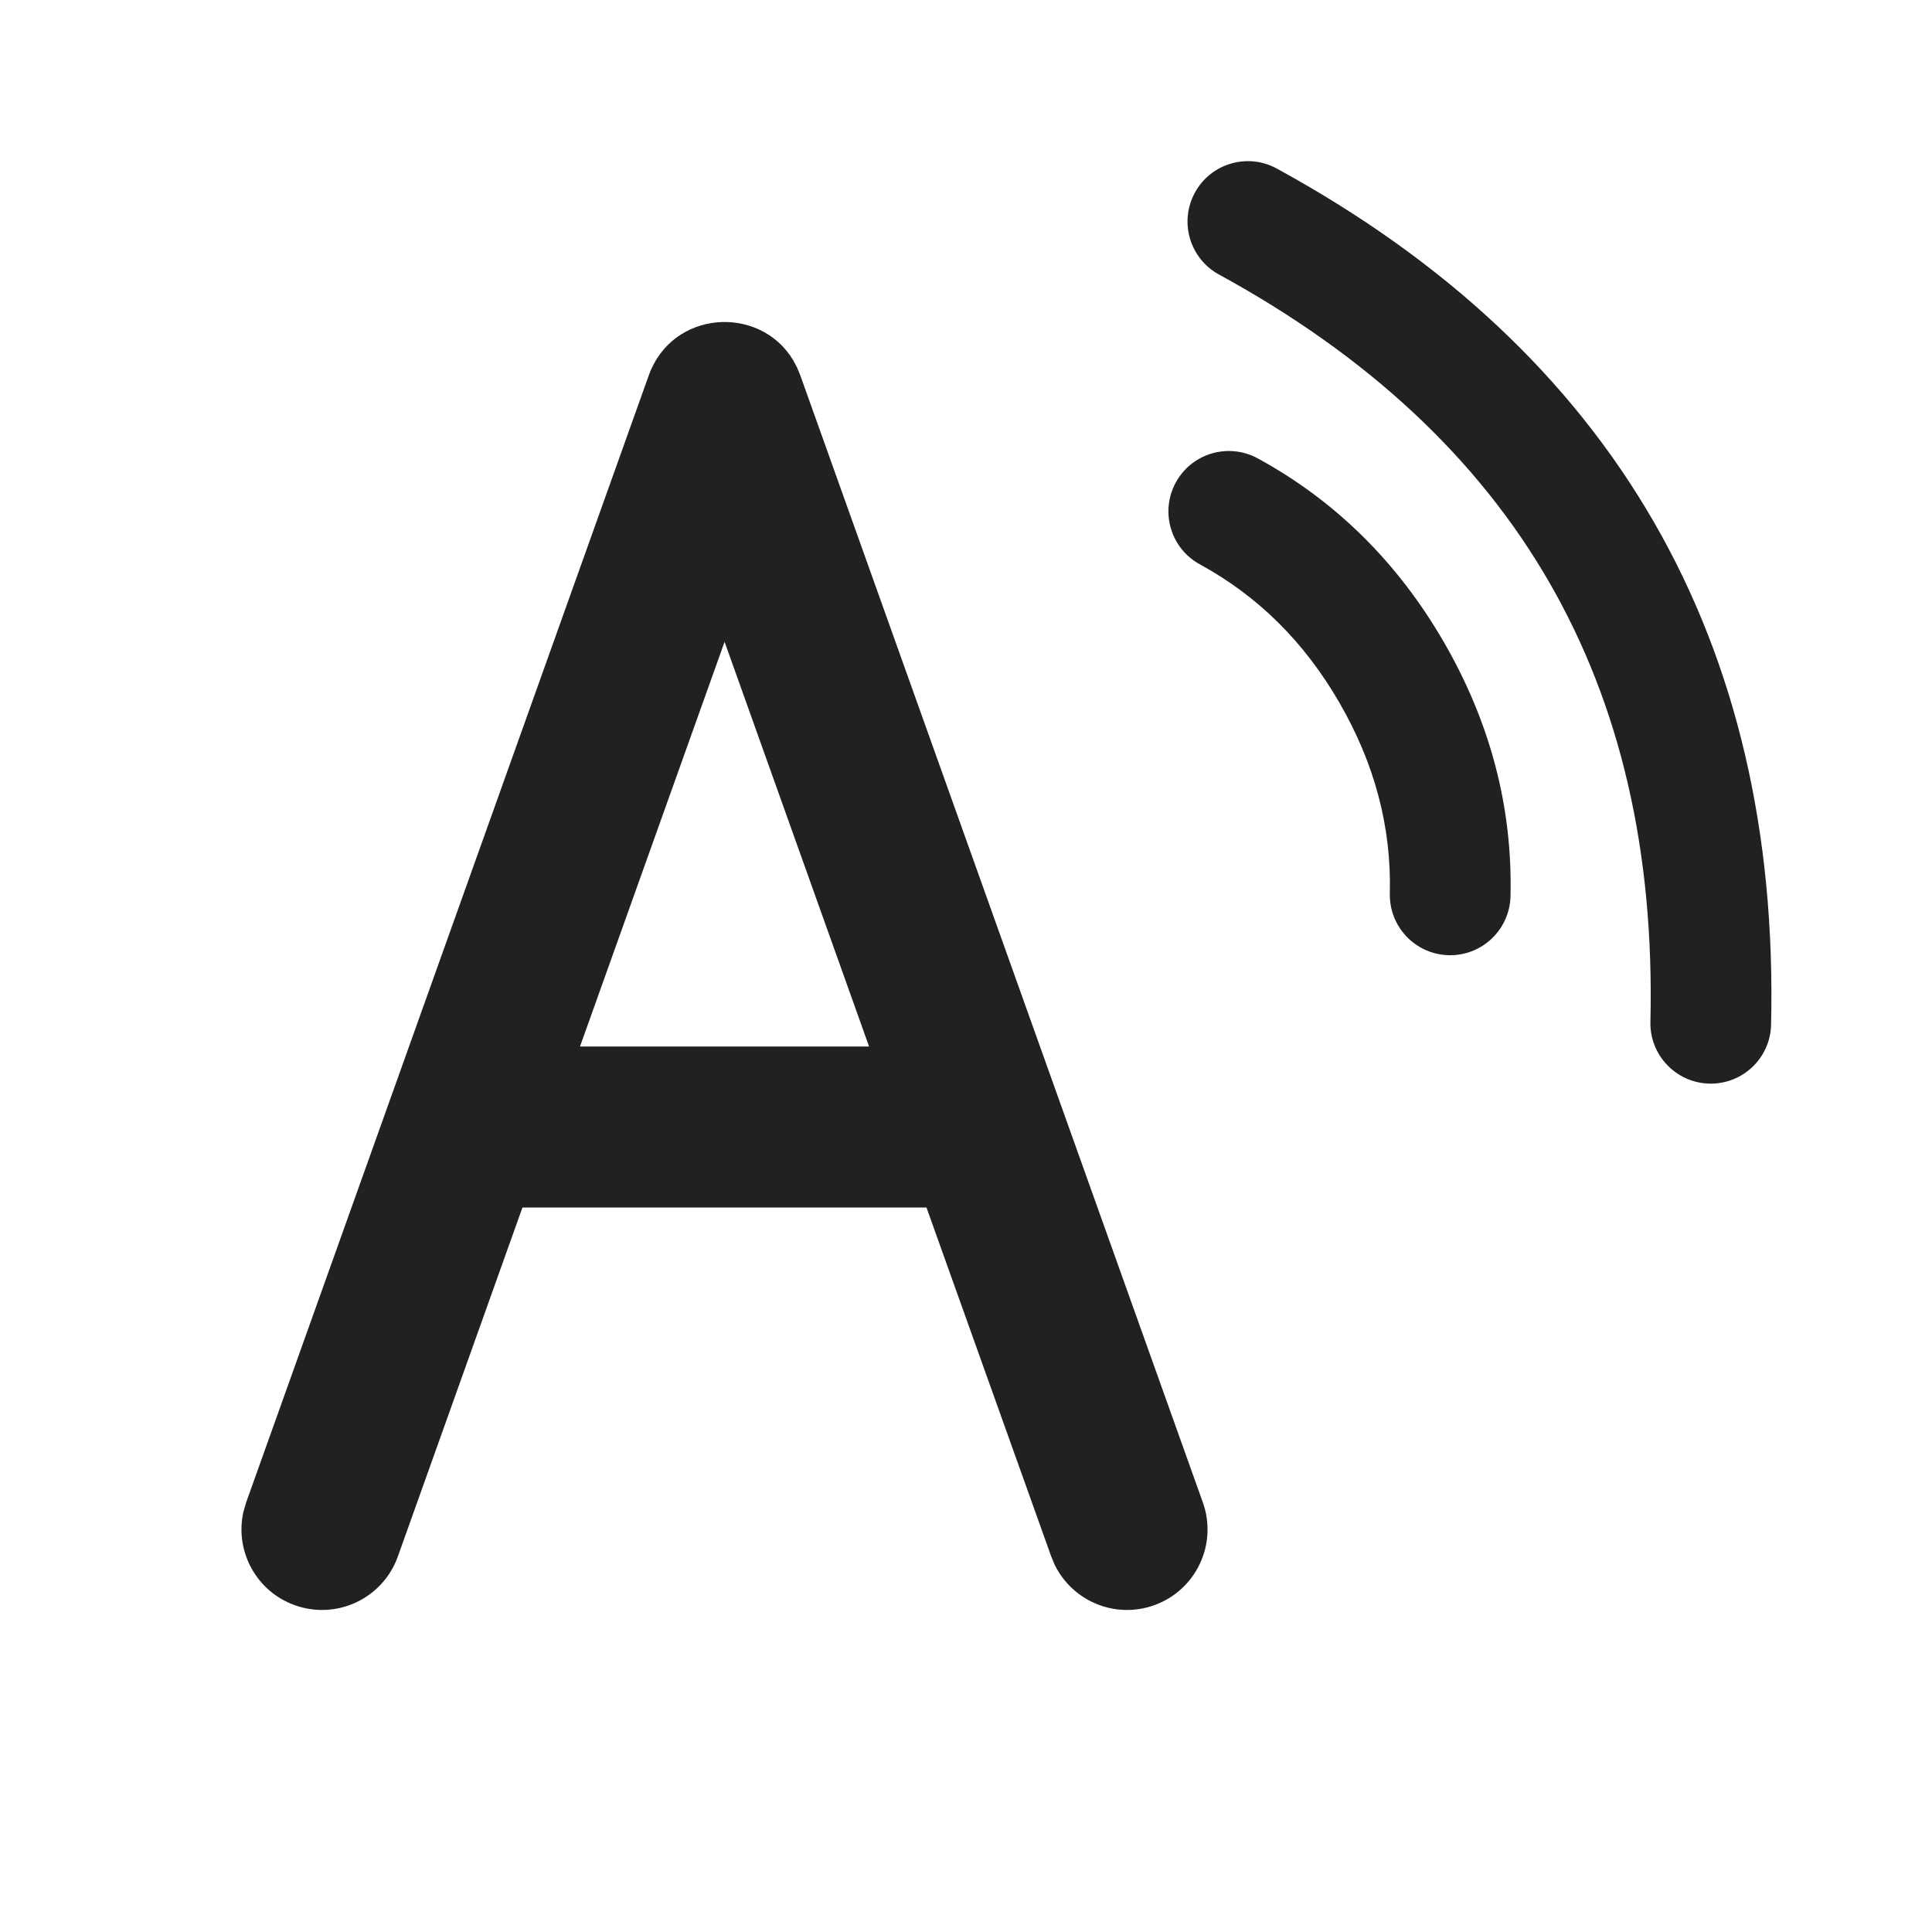
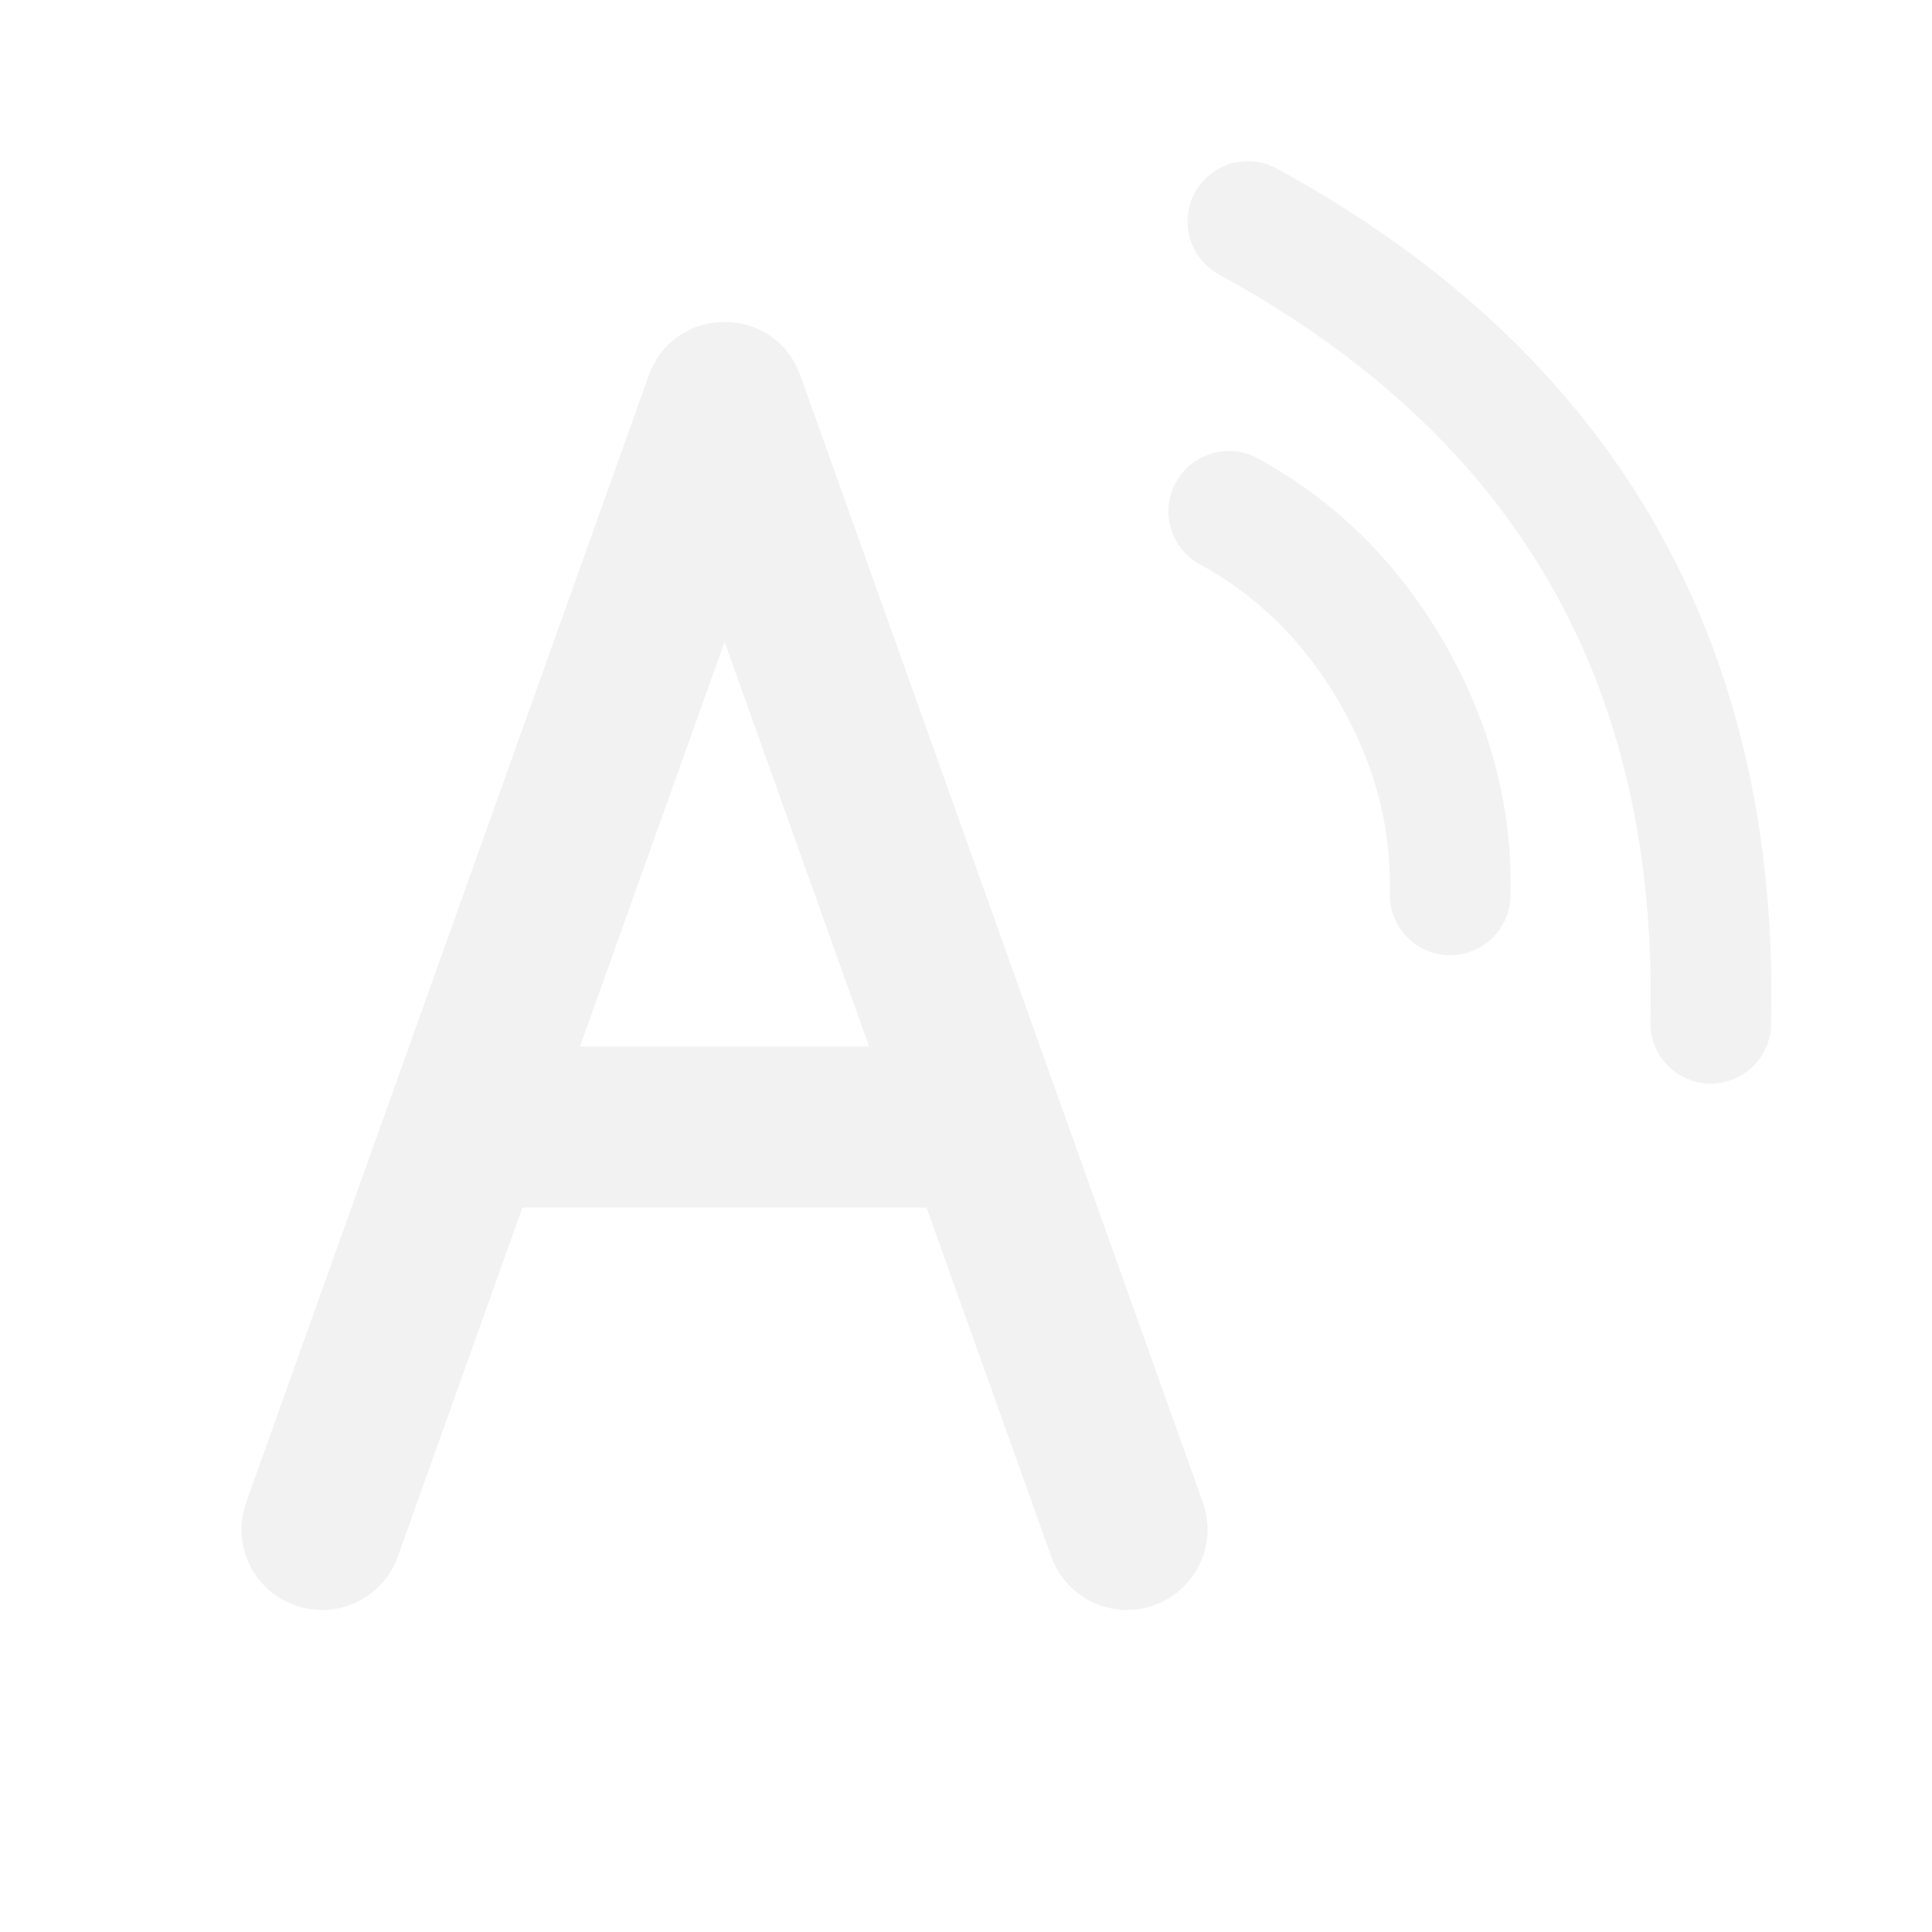
<svg xmlns="http://www.w3.org/2000/svg" width="800px" height="800px" viewBox="0 0 24 24" version="1.1">
  <g id="🔍-Product-Icons" stroke="none" stroke-width="1" fill="none" fill-rule="evenodd">
-     <g id="ic_fluent_read_aloud_24_filled" fill="#212121" fill-rule="nonzero">
+     <g id="ic_fluent_read_aloud_24_filled" fill="#F2F2F2" fill-rule="nonzero">
      <path d="M9.9,4.562 L9.942,4.664 L14.942,18.663 C15.128,19.183 14.857,19.755 14.337,19.941 C13.854,20.114 13.326,19.892 13.104,19.443 L13.059,19.336 L11.509,15 L6.49,15 L4.942,19.336 C4.756,19.856 4.184,20.127 3.664,19.941 C3.183,19.77 2.916,19.269 3.023,18.784 L3.058,18.663 L8.059,4.664 C8.35,3.85 9.432,3.784 9.849,4.468 L9.9,4.562 Z M15.861,2.094 C17.947,3.233 19.513,4.696 20.543,6.481 C21.573,8.265 22.057,10.353 22.001,12.729 C21.992,13.143 21.648,13.471 21.234,13.461 C20.82,13.451 20.492,13.107 20.502,12.693 C20.552,10.582 20.13,8.766 19.244,7.231 C18.358,5.695 16.995,4.422 15.142,3.41 C14.779,3.211 14.645,2.756 14.844,2.392 C15.042,2.029 15.498,1.895 15.861,2.094 Z M15.624,5.694 C16.591,6.221 17.366,6.989 17.94,7.983 C18.514,8.978 18.791,10.033 18.764,11.134 C18.754,11.548 18.41,11.876 17.996,11.866 C17.582,11.855 17.255,11.512 17.265,11.097 C17.285,10.276 17.079,9.493 16.641,8.733 C16.203,7.974 15.627,7.405 14.906,7.011 C14.542,6.813 14.408,6.357 14.606,5.994 C14.804,5.63 15.26,5.496 15.624,5.694 Z M9.001,7.973 L7.205,13 L10.796,13 L9.001,7.973 Z" id="🎨-Color">

</path>
    </g>
  </g>
</svg>
